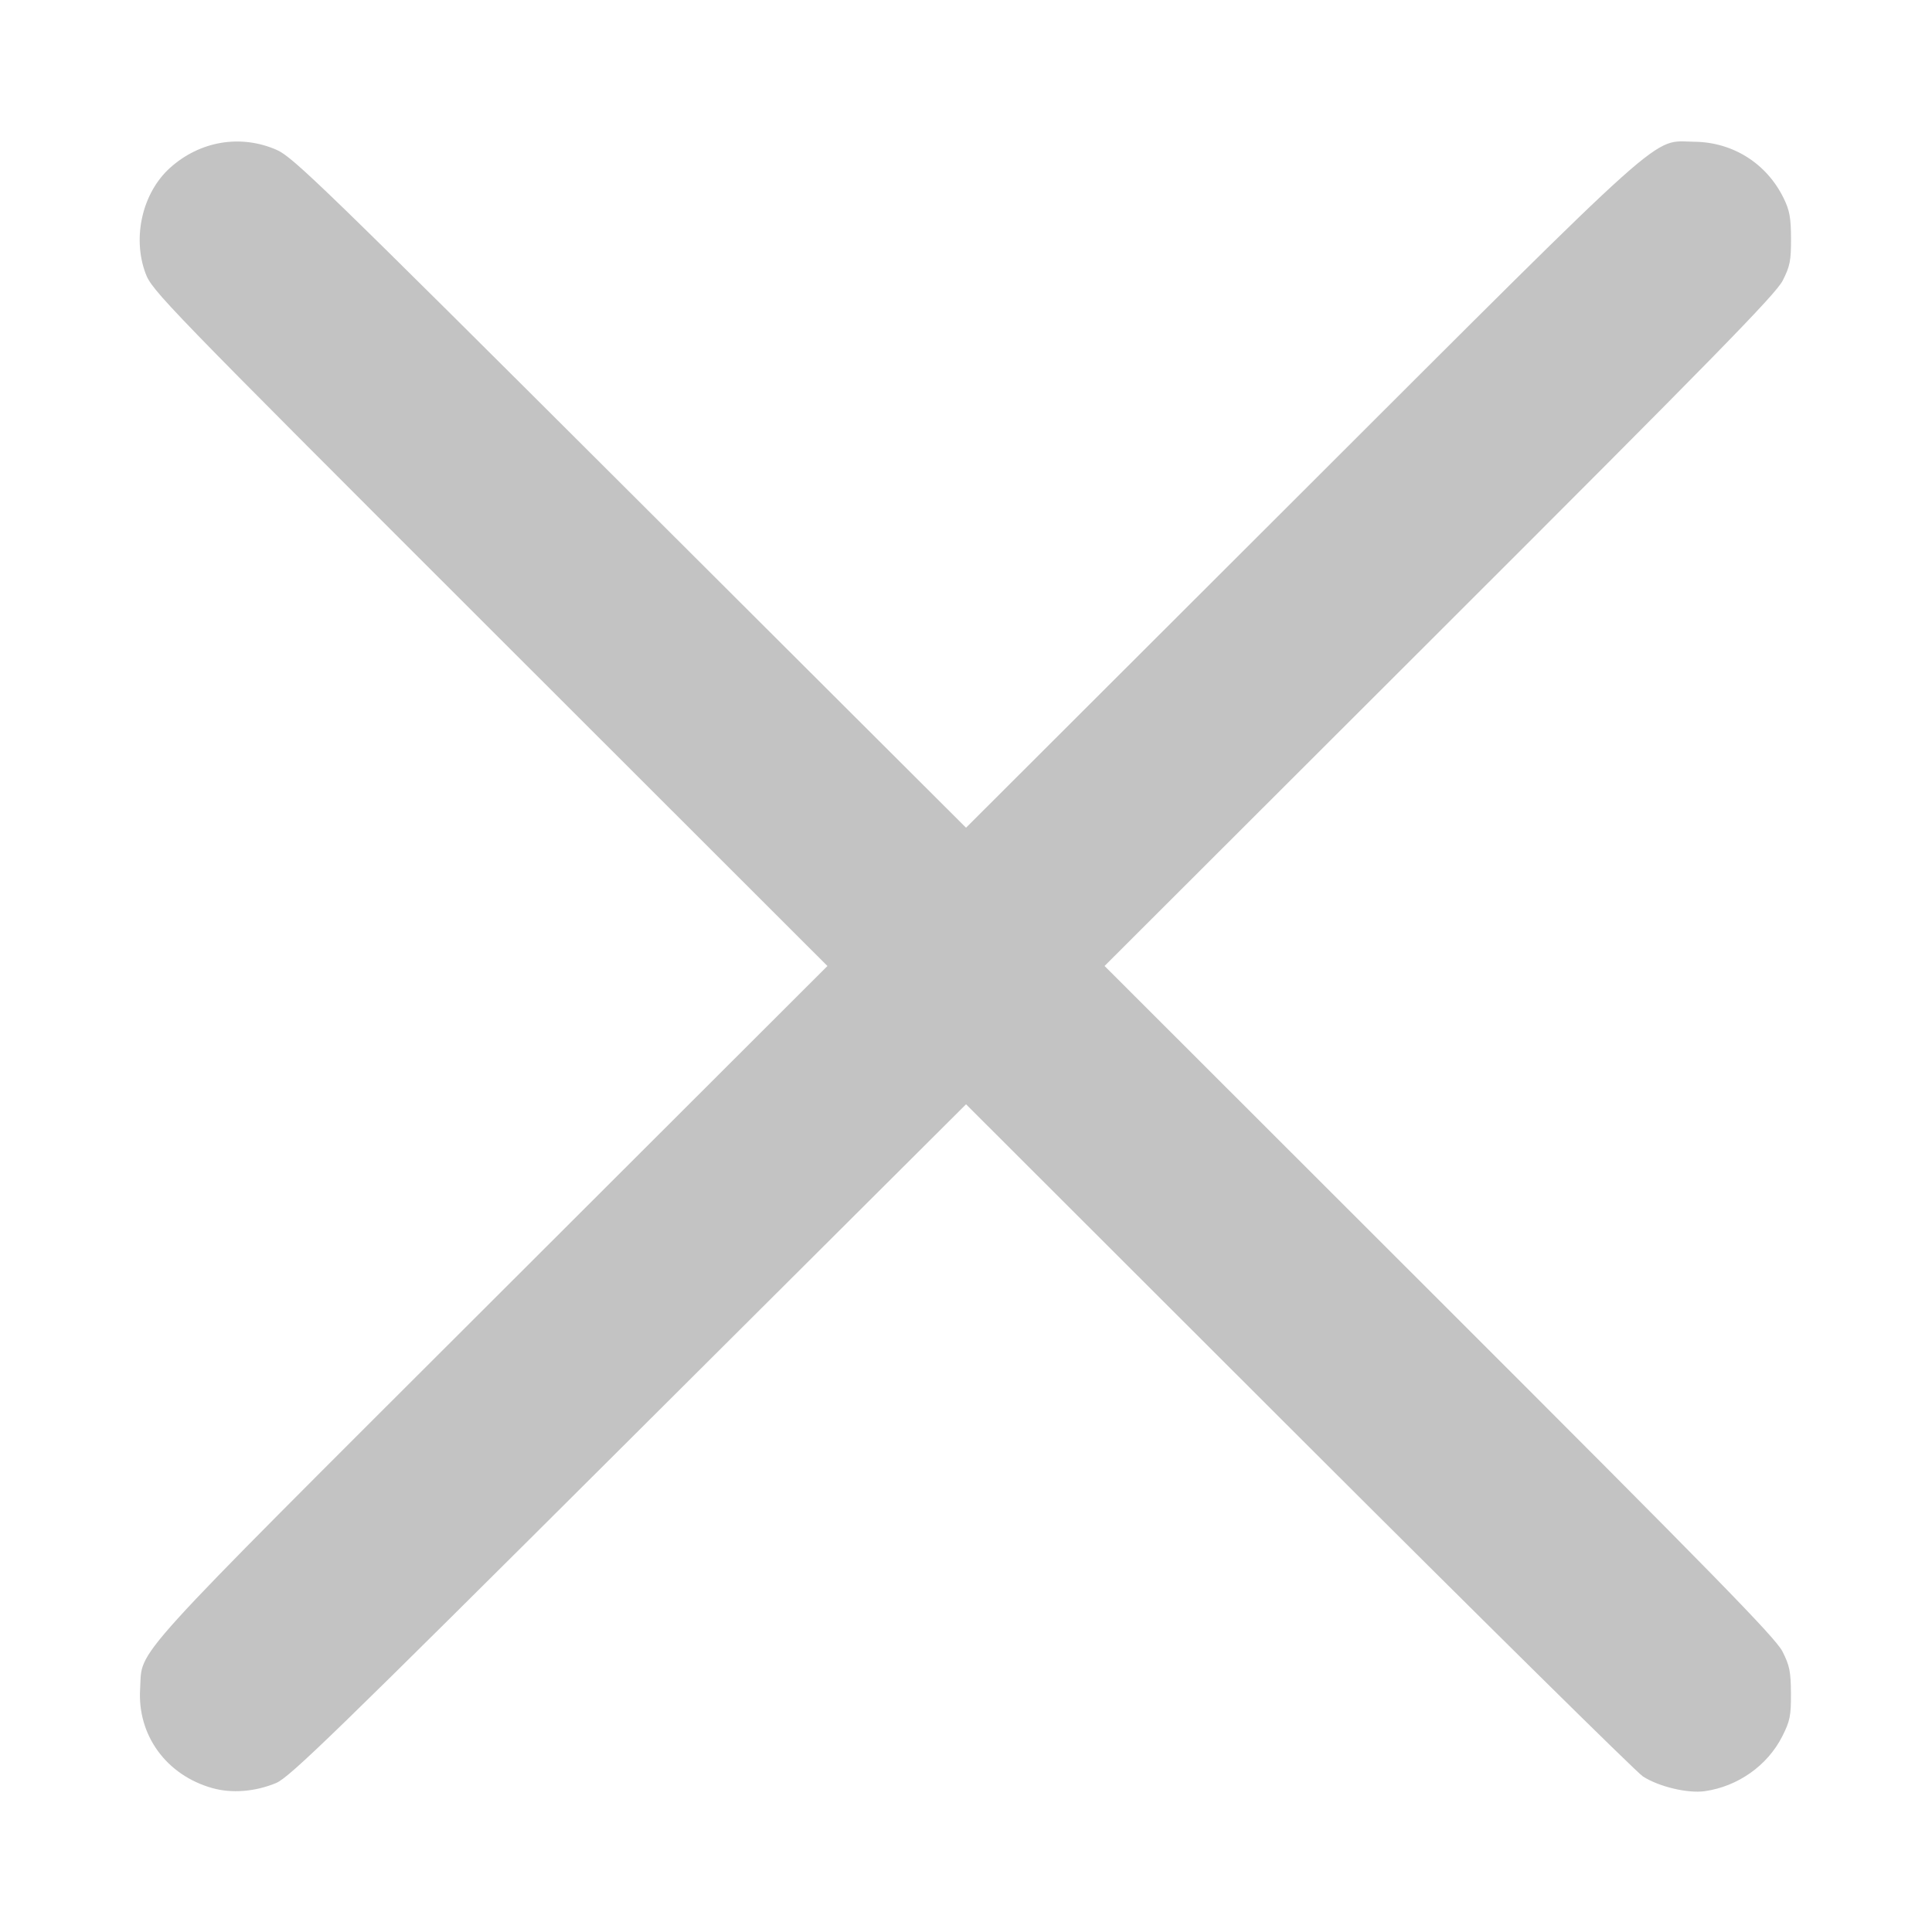
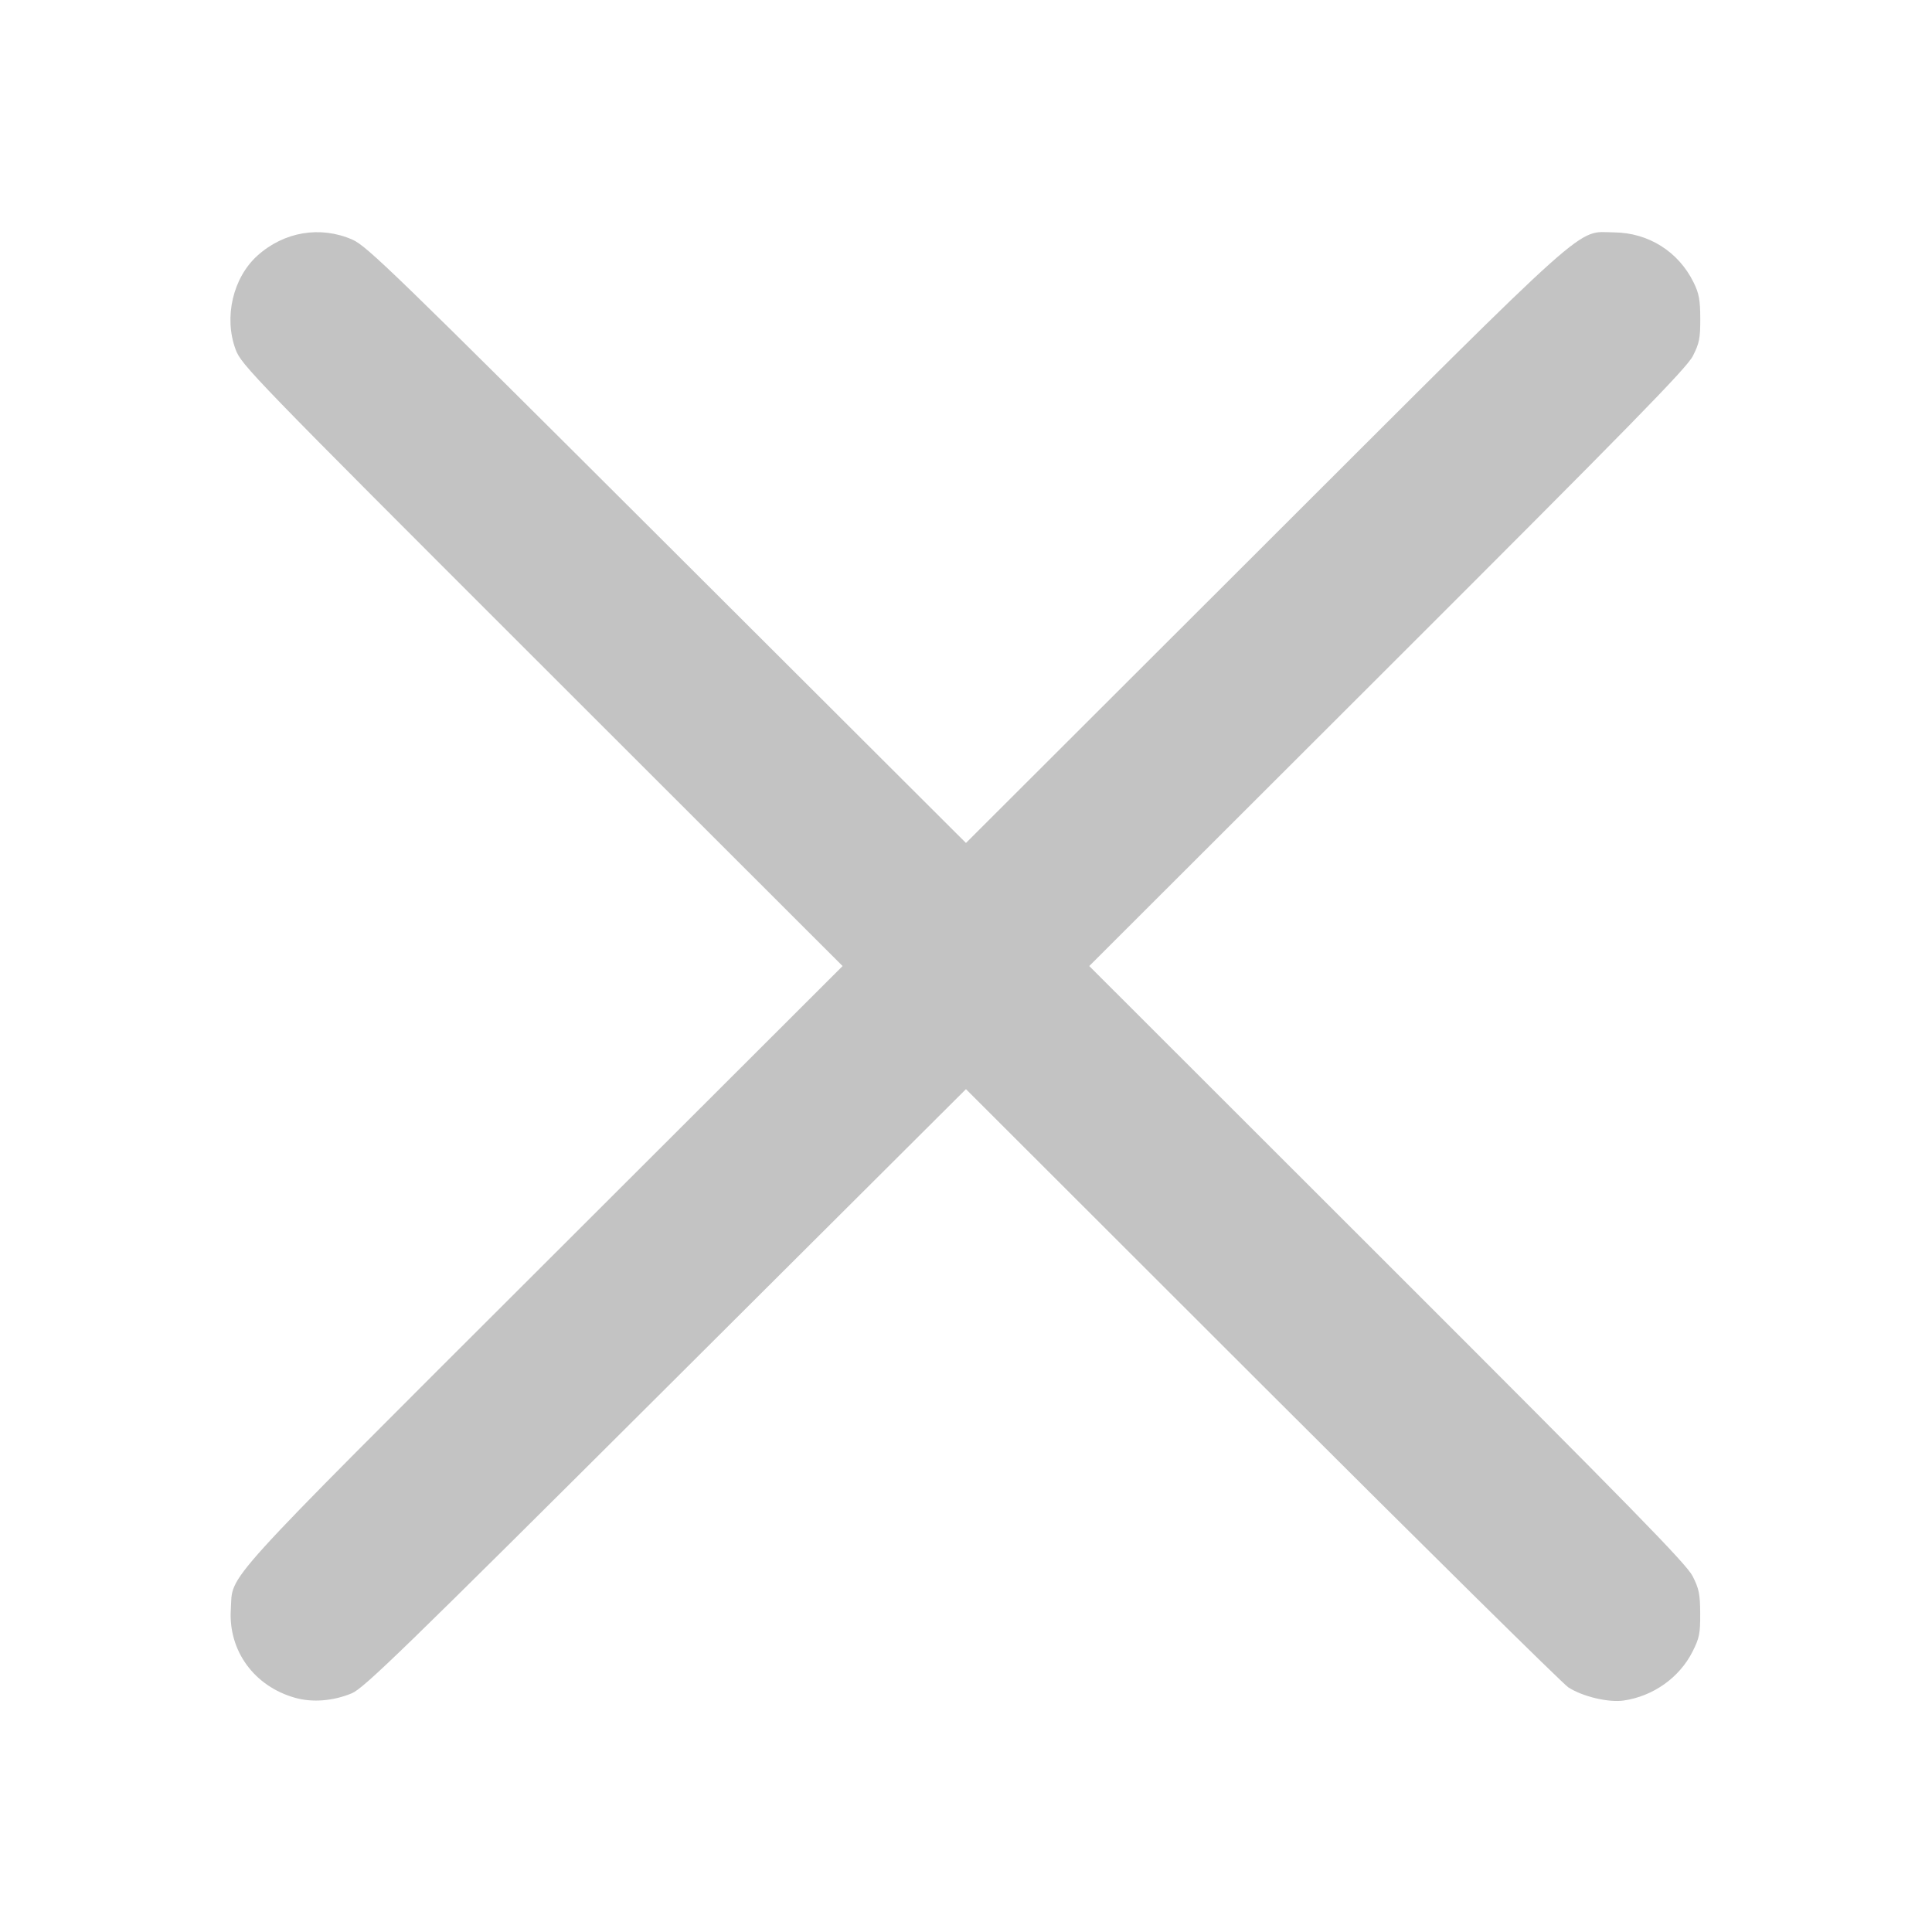
<svg xmlns="http://www.w3.org/2000/svg" width="350" height="350" viewBox="0 0 350 350" id="svg2" version="1.1">
  <defs id="defs4" />
  <g id="layer1" transform="translate(0,-702.3621)">
-     <path style="fill-opacity:1;fill:#c3c3c3" d="m 38.494,1026.3 c -8.349,-2.332 -13.635,-9.58 -13.11,-17.978 0.468,-7.491 -3.388,-3.239 63.576,-70.107 L 149.897,877.364 88.728,816.24 C 29.508,757.063 27.52,755.011 26.352,751.848 c -2.413,-6.537 -0.54,-14.578 4.444,-19.072 5.412,-4.881 12.811,-6.124 19.35,-3.252 2.92,1.282 8.55,6.742 64.031,62.096 l 60.829,60.69 60.55,-60.461 c 67.931,-67.832 63.522,-63.89 71.367,-63.809 7.002,0.072 13.1,3.913 16.186,10.195 1.096,2.23 1.34,3.56 1.351,7.351 0.012,4.01 -0.191,5.029 -1.515,7.623 -1.254,2.456 -12.434,13.886 -62.186,63.572 l -60.658,60.577 60.634,60.582 c 49.767,49.723 60.908,61.118 62.16,63.576 1.307,2.564 1.53,3.66 1.551,7.623 0.021,4.067 -0.17,5.012 -1.577,7.789 -2.673,5.275 -8.012,9.057 -14.004,9.919 -3.098,0.446 -8.349,-0.802 -11.246,-2.673 -1.132,-0.731 -29.182,-28.426 -62.335,-61.544 l -60.277,-60.215 -61.102,60.902 c -53.416,53.242 -61.454,61.048 -63.902,62.062 -3.783,1.567 -7.989,1.903 -11.508,0.92 z" id="path4166" />
+     <path style="fill:#c3c3c3;fill-opacity:1;stroke-width:0.89" d="m 53.484,1009.941 c -7.431,-2.076 -12.136,-8.527 -11.669,-16.002 0.416,-6.668 -3.016,-2.883 56.588,-62.402 L 152.643,877.374 98.196,822.967 C 45.485,770.294 43.716,768.468 42.676,765.652 c -2.148,-5.819 -0.48,-12.976 3.955,-16.976 4.817,-4.344 11.403,-5.451 17.224,-2.895 2.599,1.141 7.61,6.001 56.994,55.272 l 54.144,54.02 53.895,-53.816 c 60.465,-60.377 56.541,-56.868 63.523,-56.796 6.233,0.064 11.661,3.483 14.407,9.075 0.975,1.985 1.193,3.168 1.202,6.543 0.01,3.57 -0.17,4.476 -1.349,6.786 -1.116,2.187 -11.067,12.36 -55.352,56.585 l -53.991,53.919 53.97,53.923 c 44.297,44.259 54.214,54.401 55.329,56.589 1.163,2.282 1.362,3.258 1.38,6.786 0.019,3.62 -0.151,4.461 -1.404,6.933 -2.379,4.695 -7.132,8.061 -12.465,8.829 -2.758,0.397 -7.432,-0.714 -10.01,-2.379 -1.007,-0.65 -25.975,-25.302 -55.484,-54.78 l -53.652,-53.597 -54.387,54.209 c -47.546,47.39 -54.7,54.339 -56.879,55.241 -3.368,1.395 -7.111,1.694 -10.243,0.819 z" id="path4166" />
    <path style="fill:#000000" d="" id="path4220" />
    <path style="fill:#000000" d="" id="path4218" />
  </g>
</svg>
